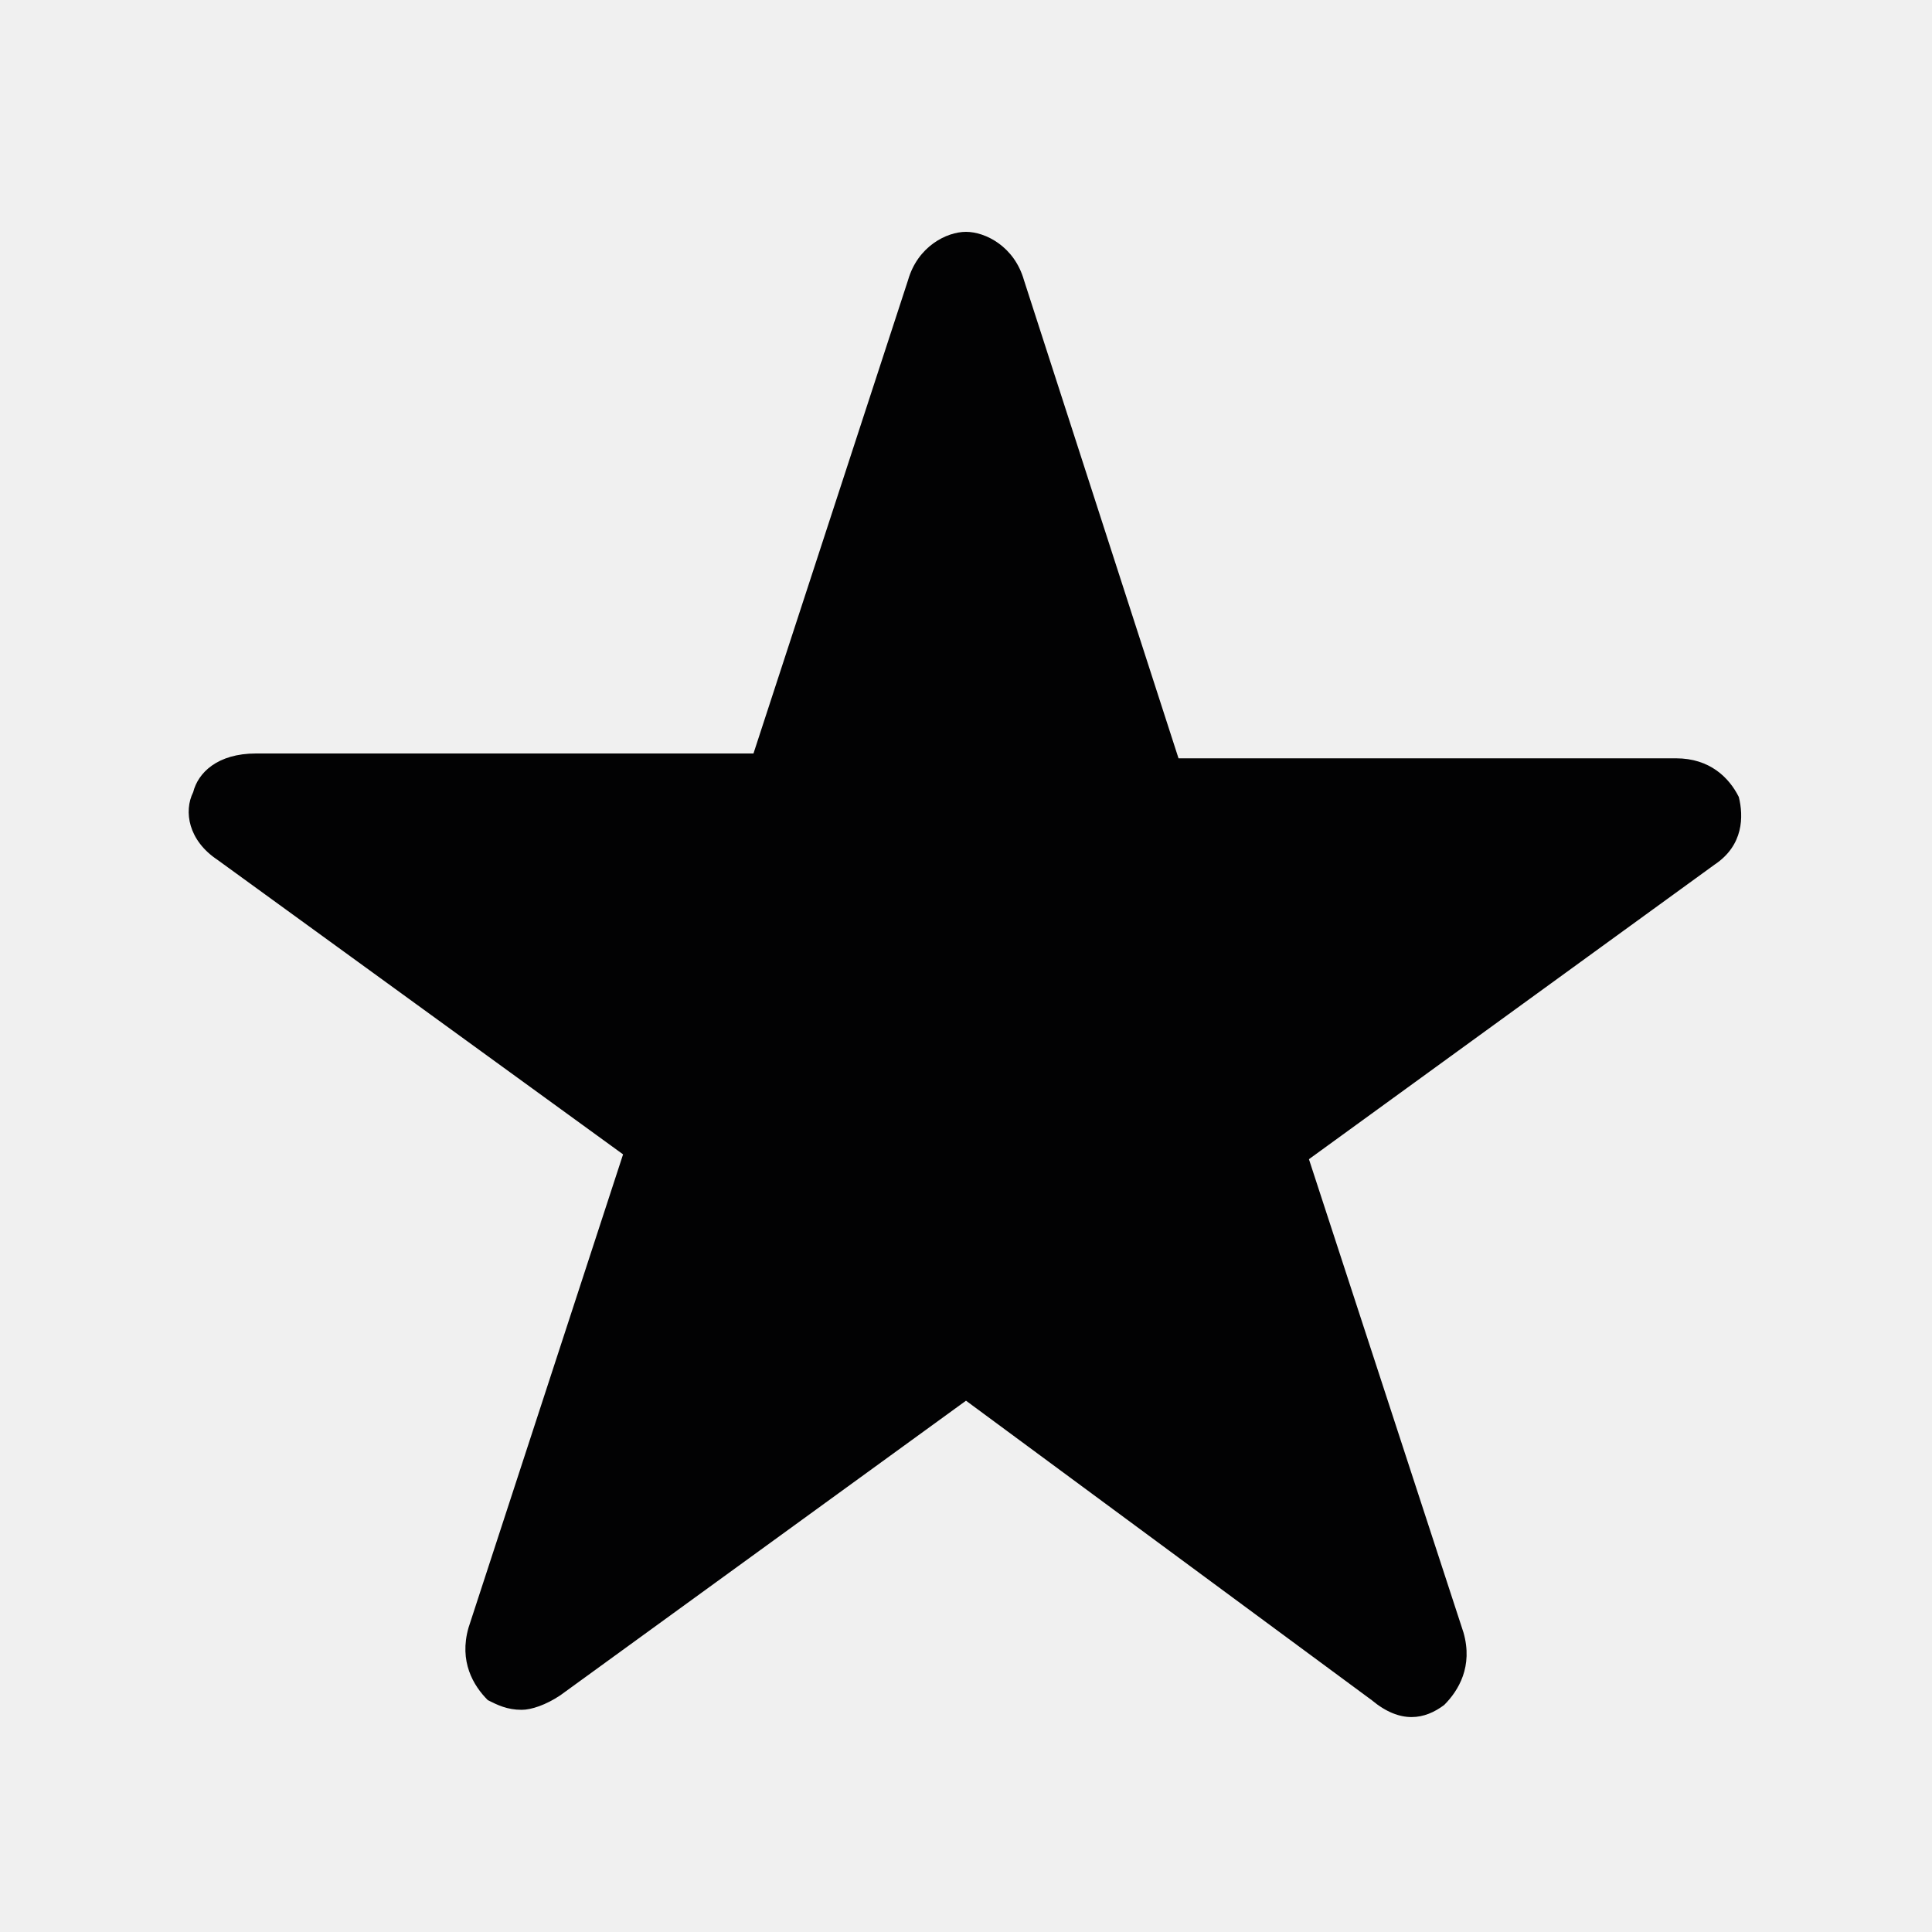
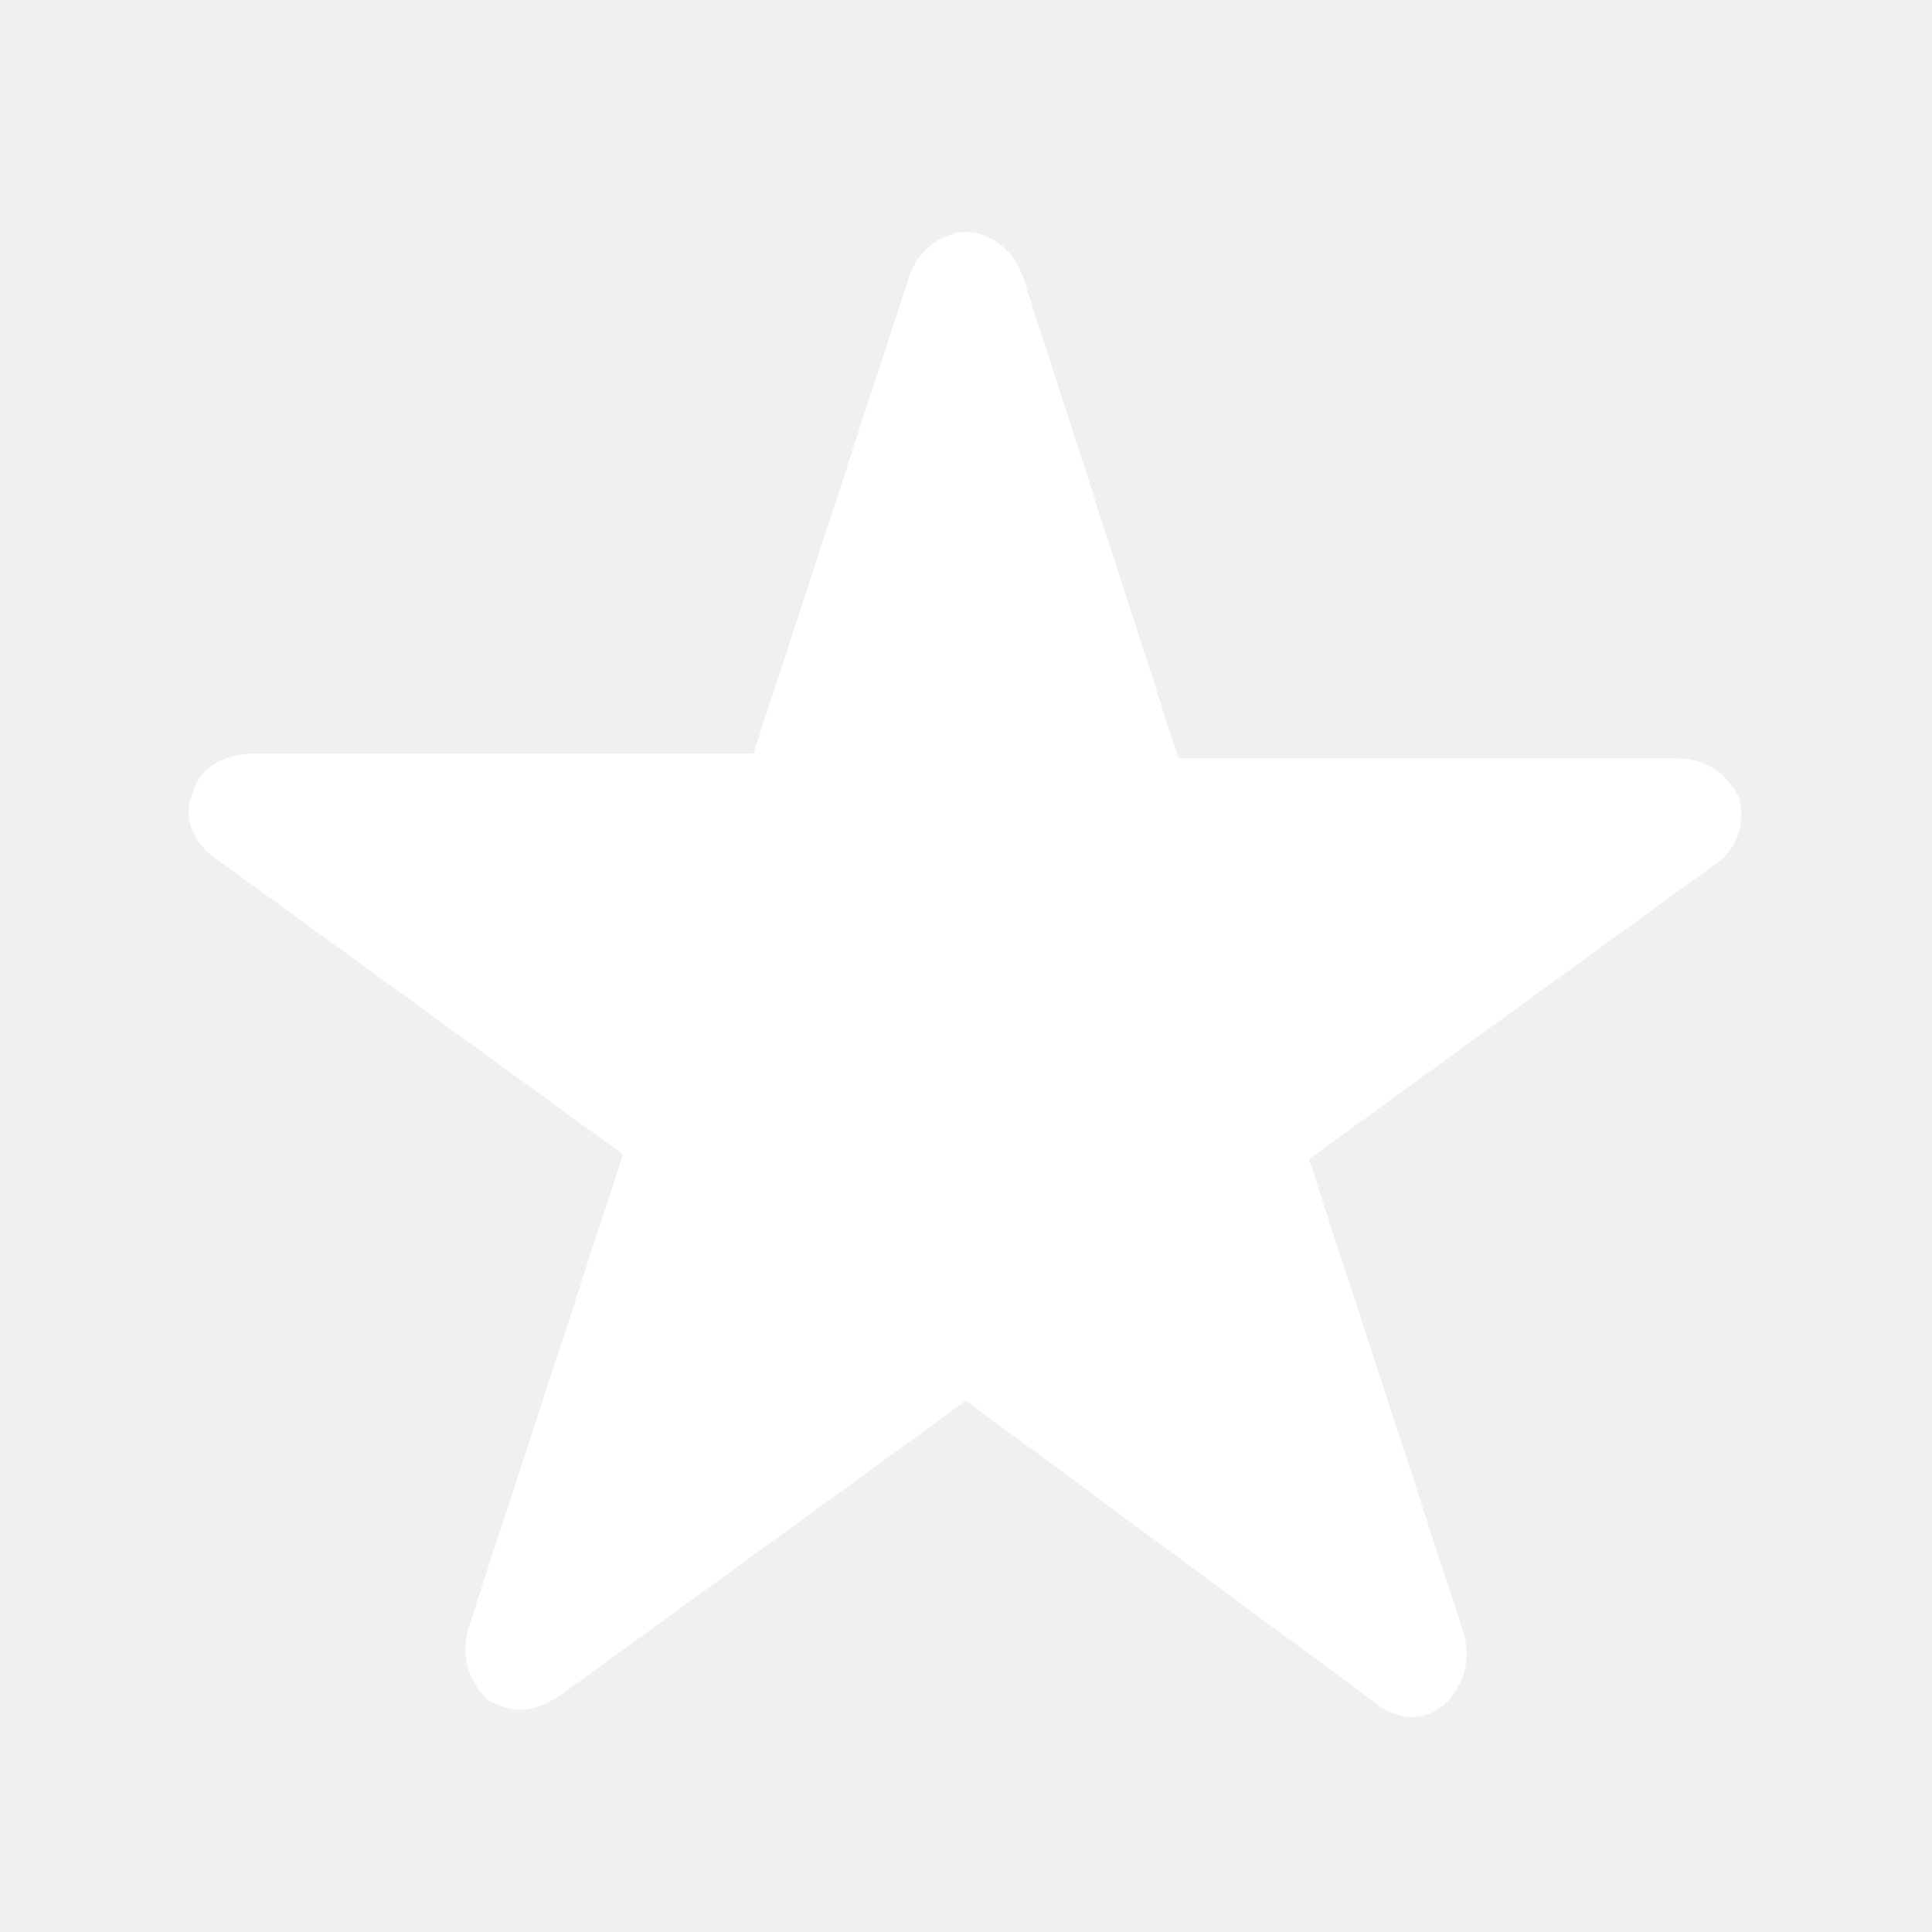
<svg xmlns="http://www.w3.org/2000/svg" version="1.1" id="info" x="0px" y="0px" width="40px" height="40px" viewBox="0 0 40 40" style="enable-background:new 0 0 40 40;" xml:space="preserve">
-   <g>
-     <path style="fill:#020203;" d="M10.8,35.4c-0.3,0-0.5-0.1-0.7-0.2c-0.3-0.3-0.6-0.8-0.4-1.5l3.2-9.8l-8.4-6.1   c-0.6-0.4-0.7-1-0.5-1.4c0.1-0.4,0.5-0.8,1.3-0.8h10.3l3.2-9.8c0.2-0.7,0.8-1,1.2-1c0.4,0,1,0.3,1.2,1l3.2,9.9l10.3,0   c0.7,0,1.1,0.4,1.3,0.8c0.1,0.4,0.1,1-0.5,1.4l-8.4,6.1l3.2,9.8c0.2,0.7-0.1,1.2-0.4,1.5c-0.4,0.3-0.9,0.4-1.5-0.1L20,29l-8.4,6.1   C11.3,35.3,11,35.4,10.8,35.4z M11.7,34.3L11.7,34.3C11.7,34.3,11.7,34.3,11.7,34.3z M29.6,33.3L29.6,33.3   C29.6,33.3,29.6,33.3,29.6,33.3z" />
-   </g>
+   <path style="fill:#FFFFFF;" d="M10.8,35.4c-0.3,0-0.5-0.1-0.7-0.2c-0.3-0.3-0.6-0.8-0.4-1.5l3.2-9.8l-8.4-6.1  c-0.6-0.4-0.7-1-0.5-1.4c0.1-0.4,0.5-0.8,1.3-0.8h10.3l3.2-9.8c0.2-0.7,0.8-1,1.2-1c0.4,0,1,0.3,1.2,1l3.2,9.9l10.3,0  c0.7,0,1.1,0.4,1.3,0.8c0.1,0.4,0.1,1-0.5,1.4l-8.4,6.1l3.2,9.8c0.2,0.7-0.1,1.2-0.4,1.5c-0.4,0.3-0.9,0.4-1.5-0.1L20,29l-8.4,6.1  C11.3,35.3,11,35.4,10.8,35.4z" />
</svg>
